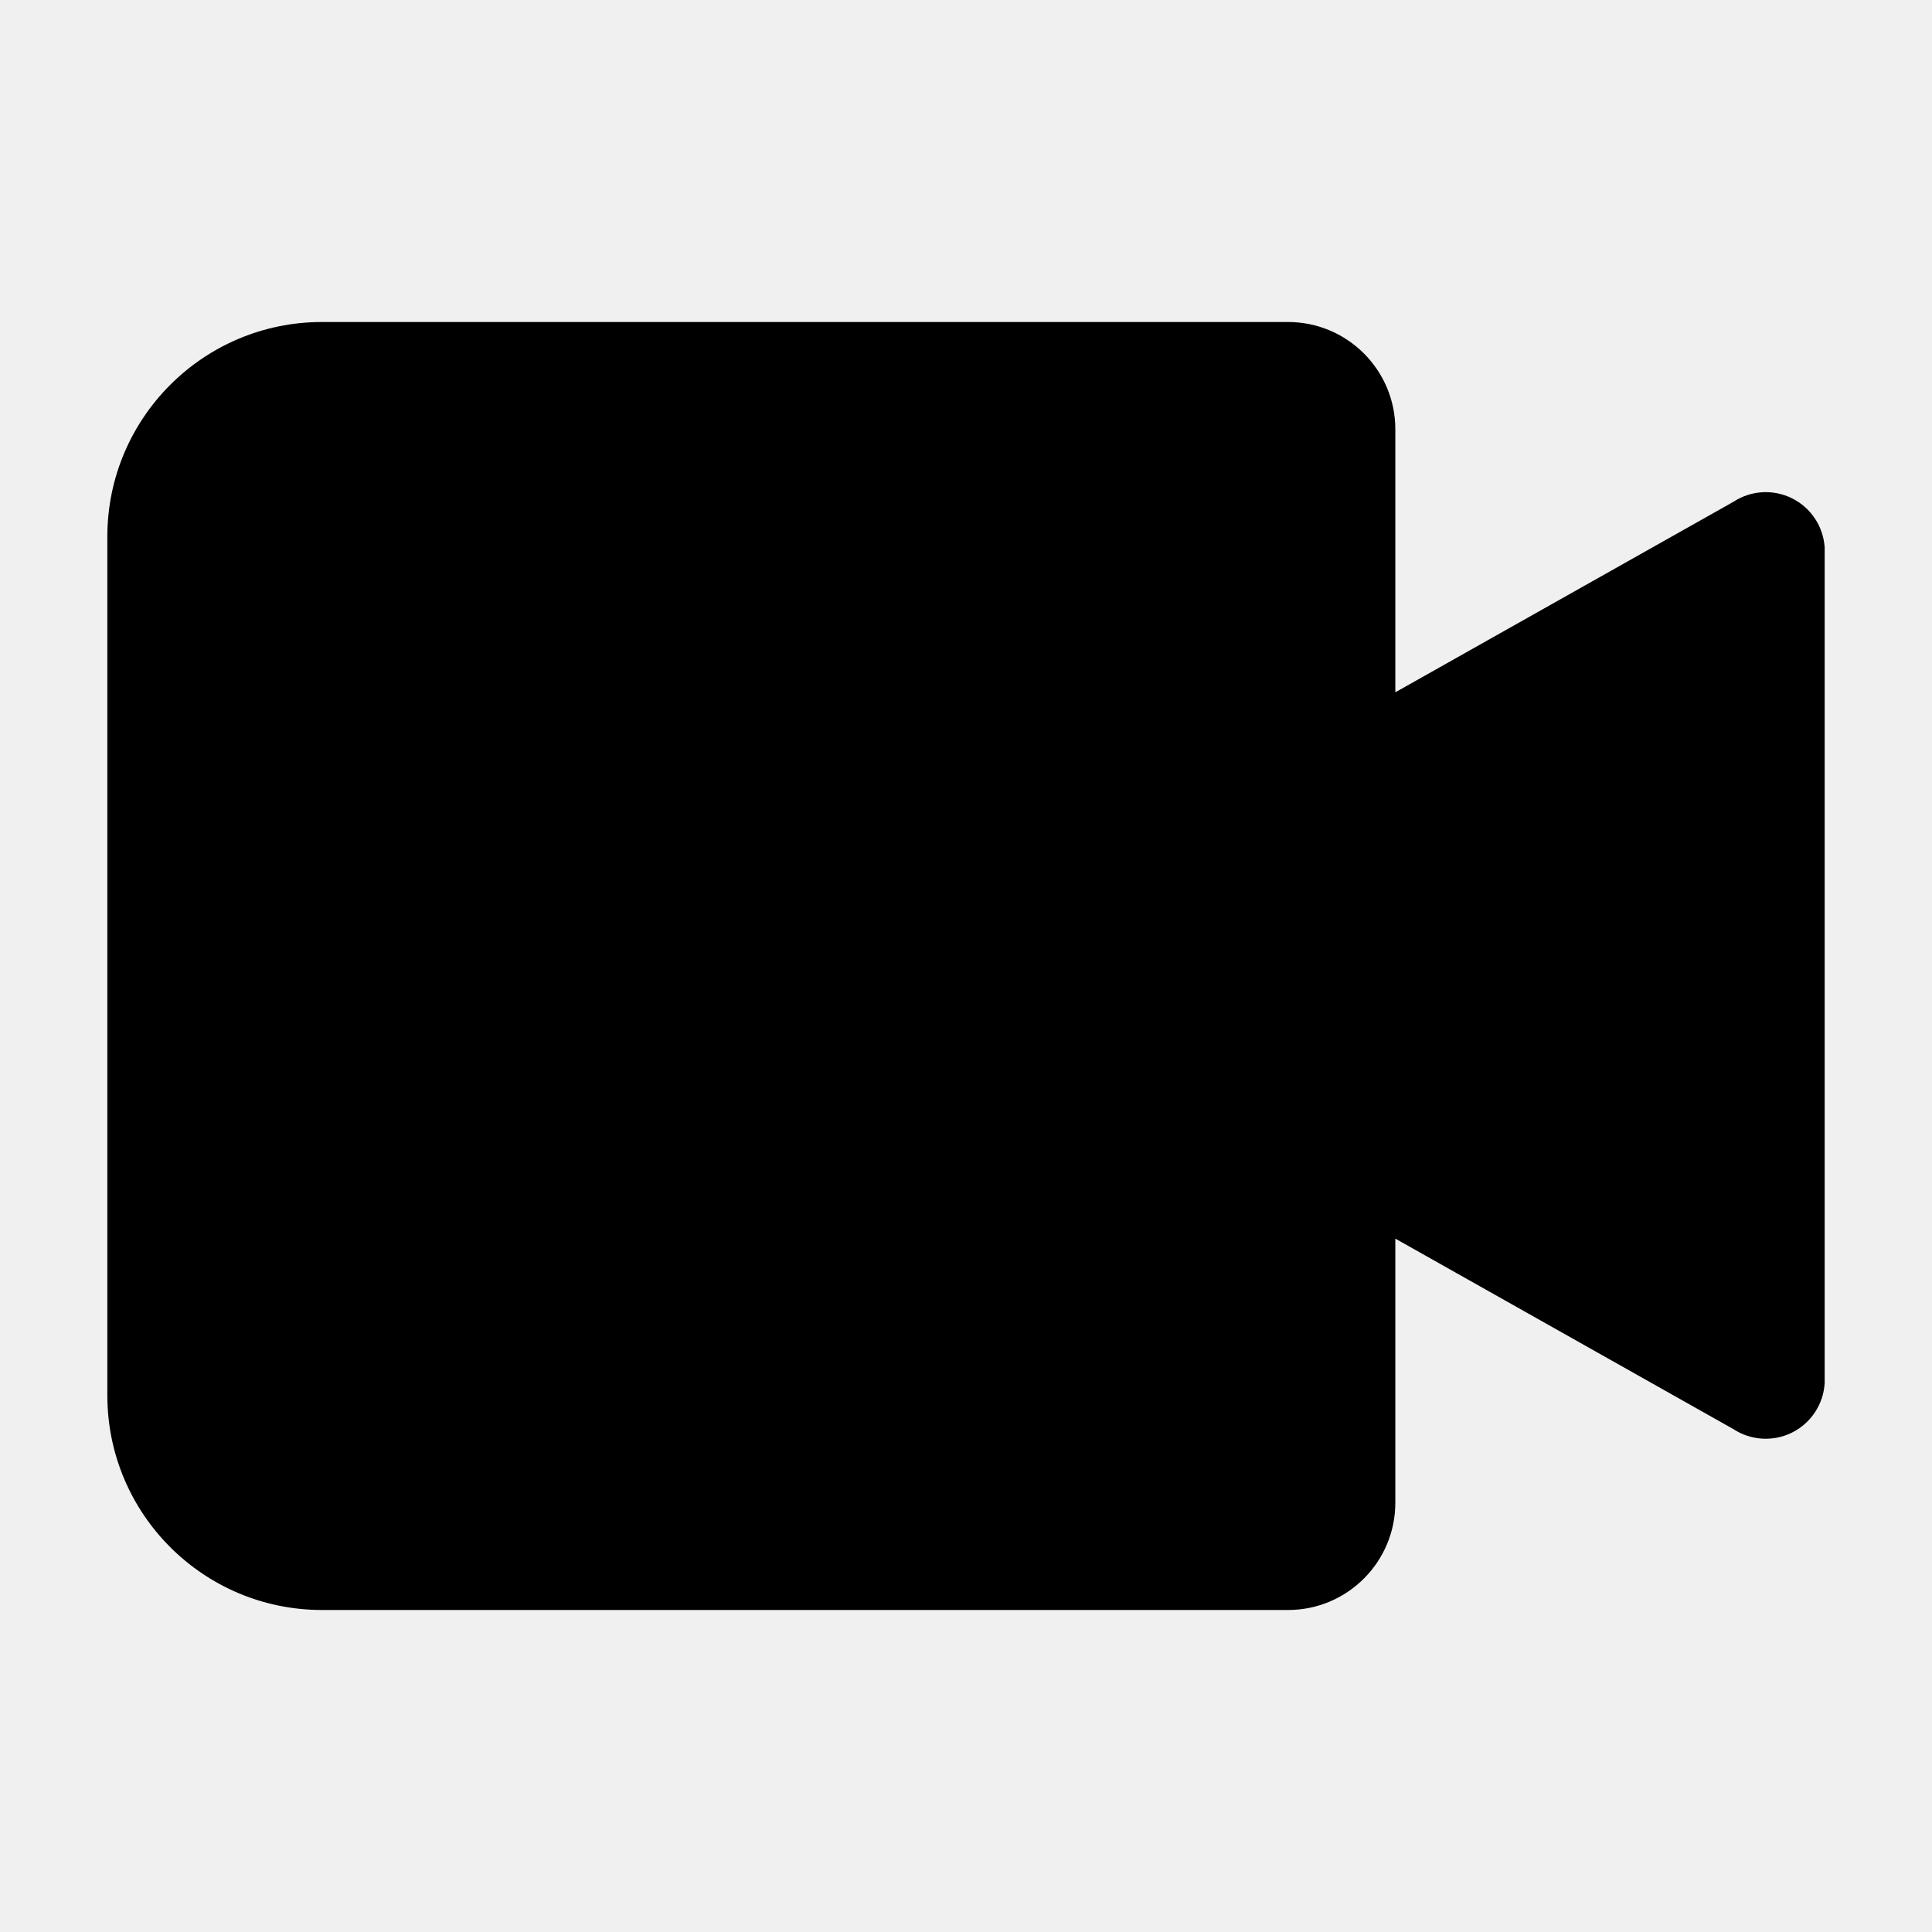
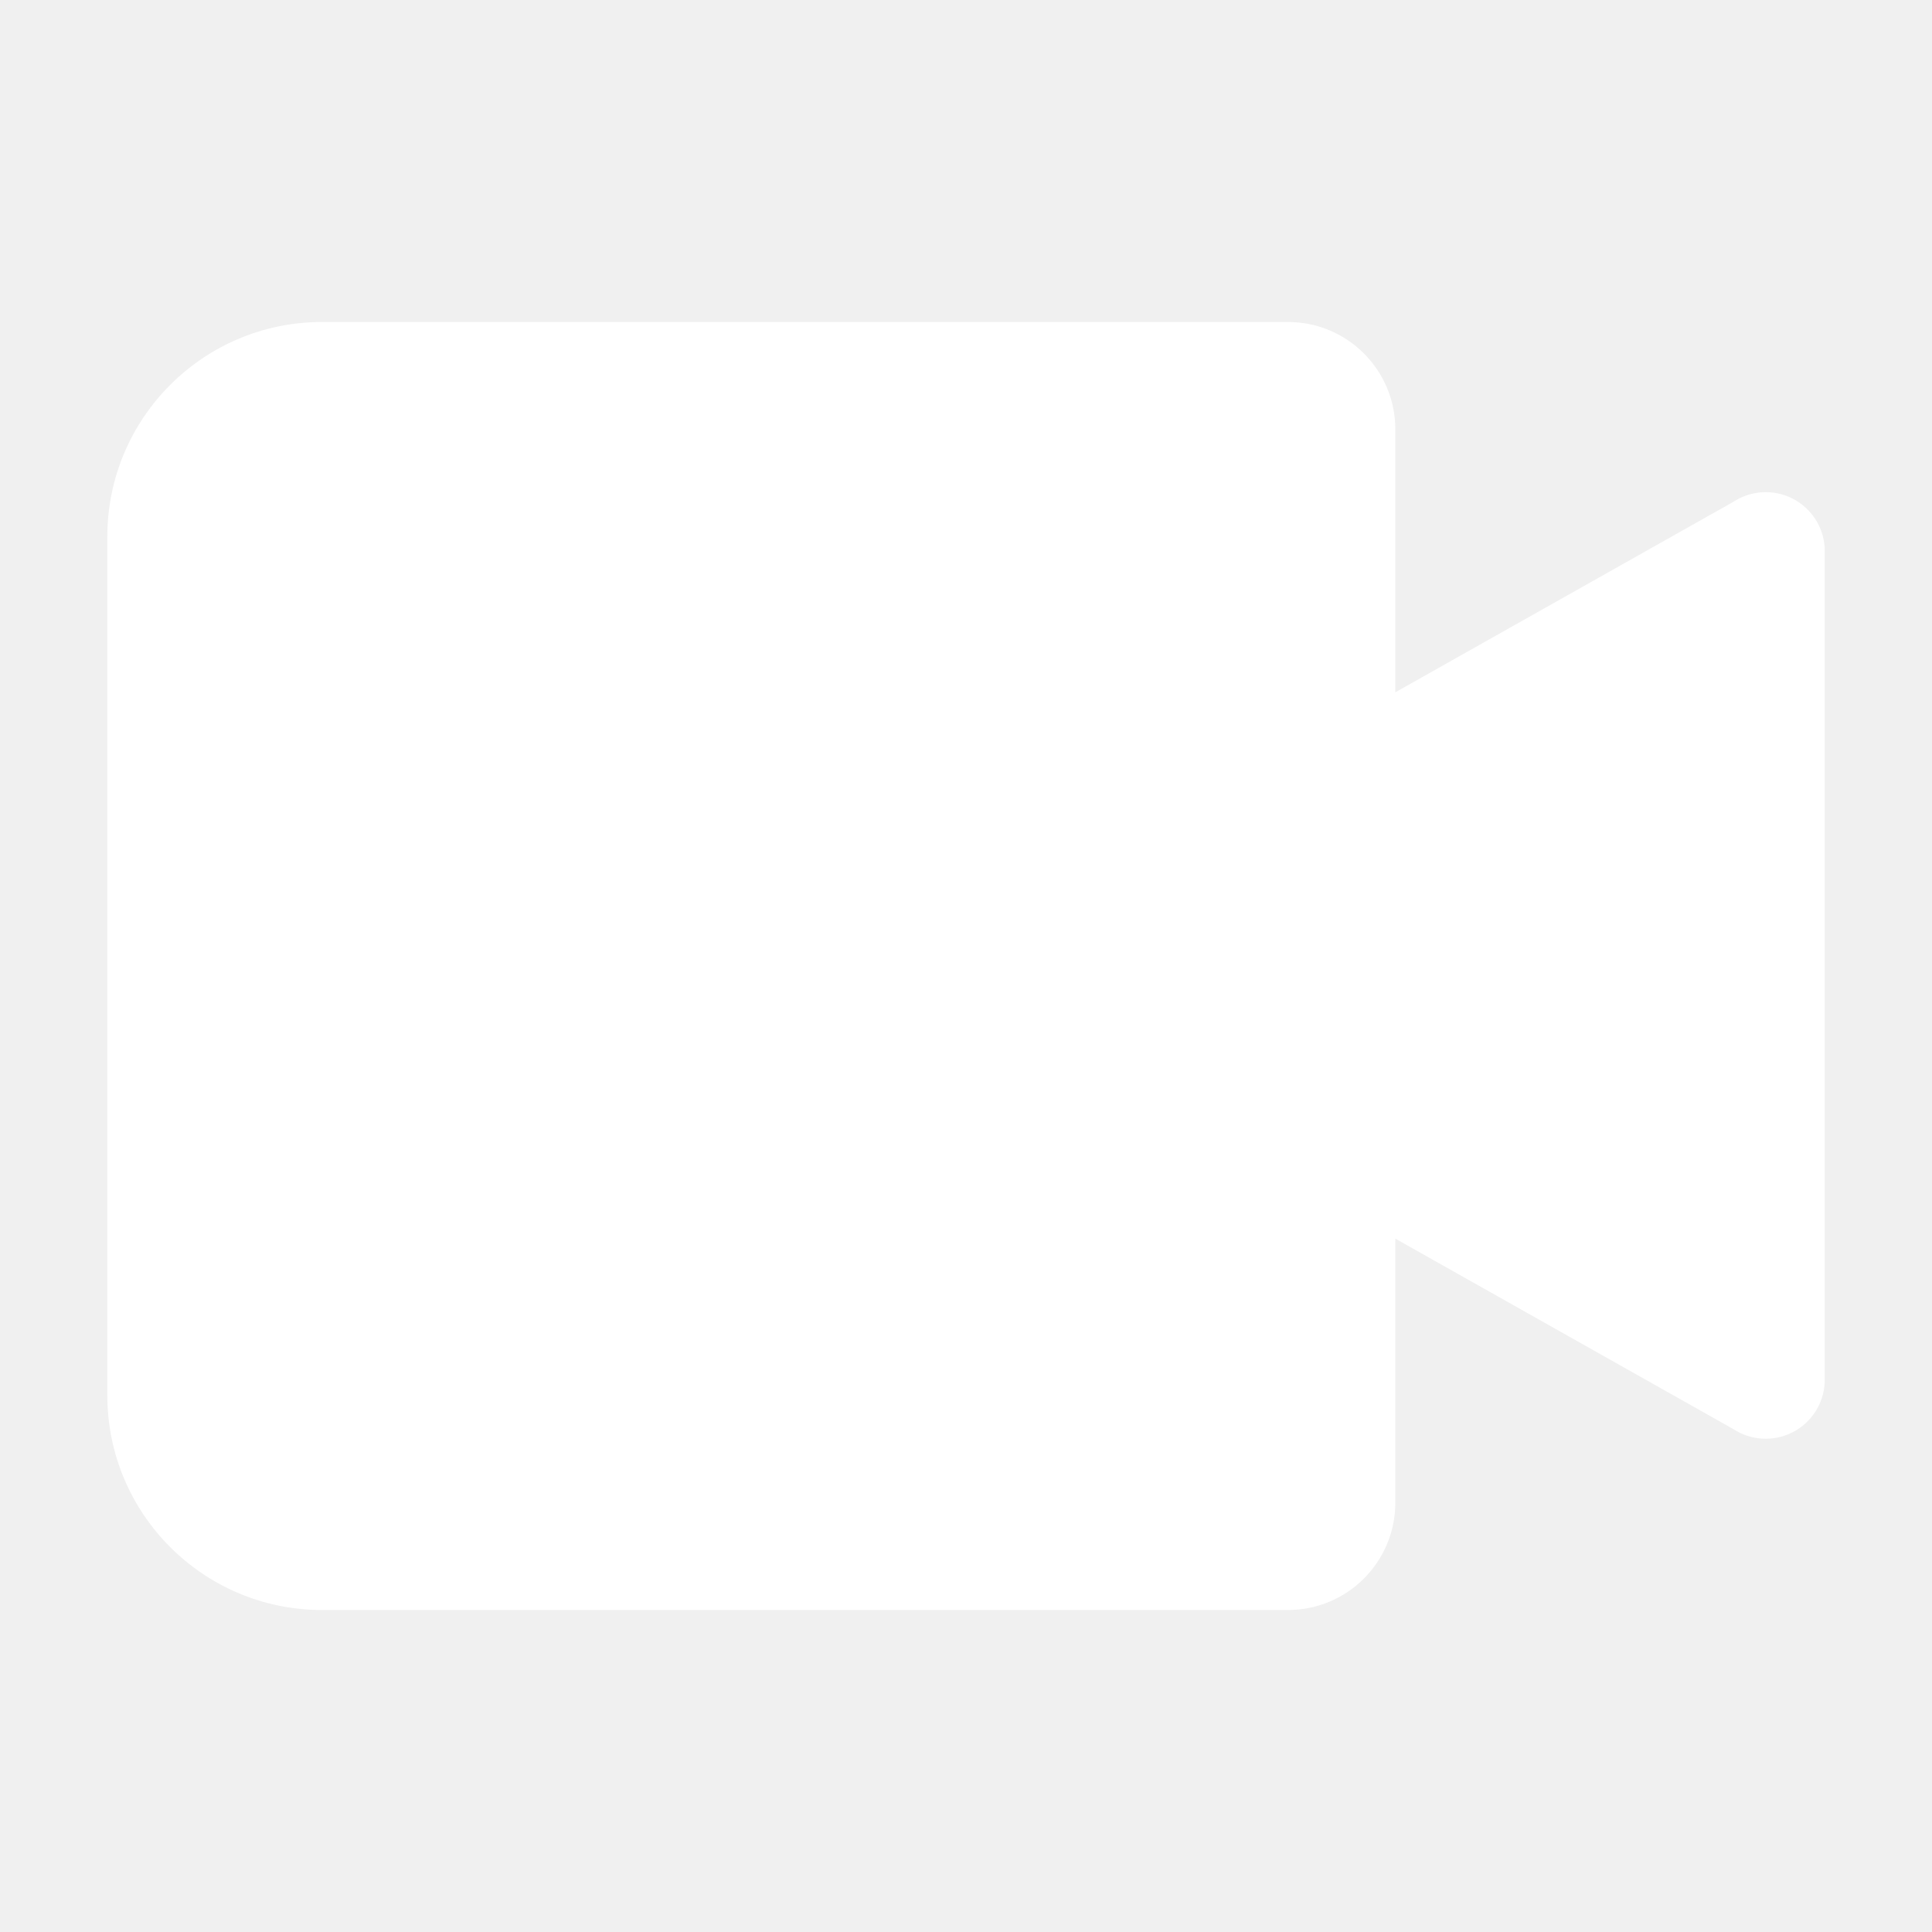
- <svg xmlns="http://www.w3.org/2000/svg" fill="#000000" width="400px" height="400px" viewBox="0 0 36 36" version="1.1" preserveAspectRatio="xMidYMid meet">
+ <svg xmlns="http://www.w3.org/2000/svg" fill="#fff" width="400px" height="400px" viewBox="0 0 36 36" version="1.1" preserveAspectRatio="xMidYMid meet">
  <path class="clr-i-solid clr-i-solid-path-1" d="M32.3,9.35,26,12.9V8a2,2,0,0,0-2-2H6a4,4,0,0,0-4,4V26a4,4,0,0,0,4,4H24a2,2,0,0,0,2-2V23.08l6.3,3.55A1.1,1.1,0,0,0,34,25.77V10.2A1.1,1.1,0,0,0,32.3,9.35Z" />
  <rect x="0" y="0" width="36" height="36" fill-opacity="0" />
</svg>
